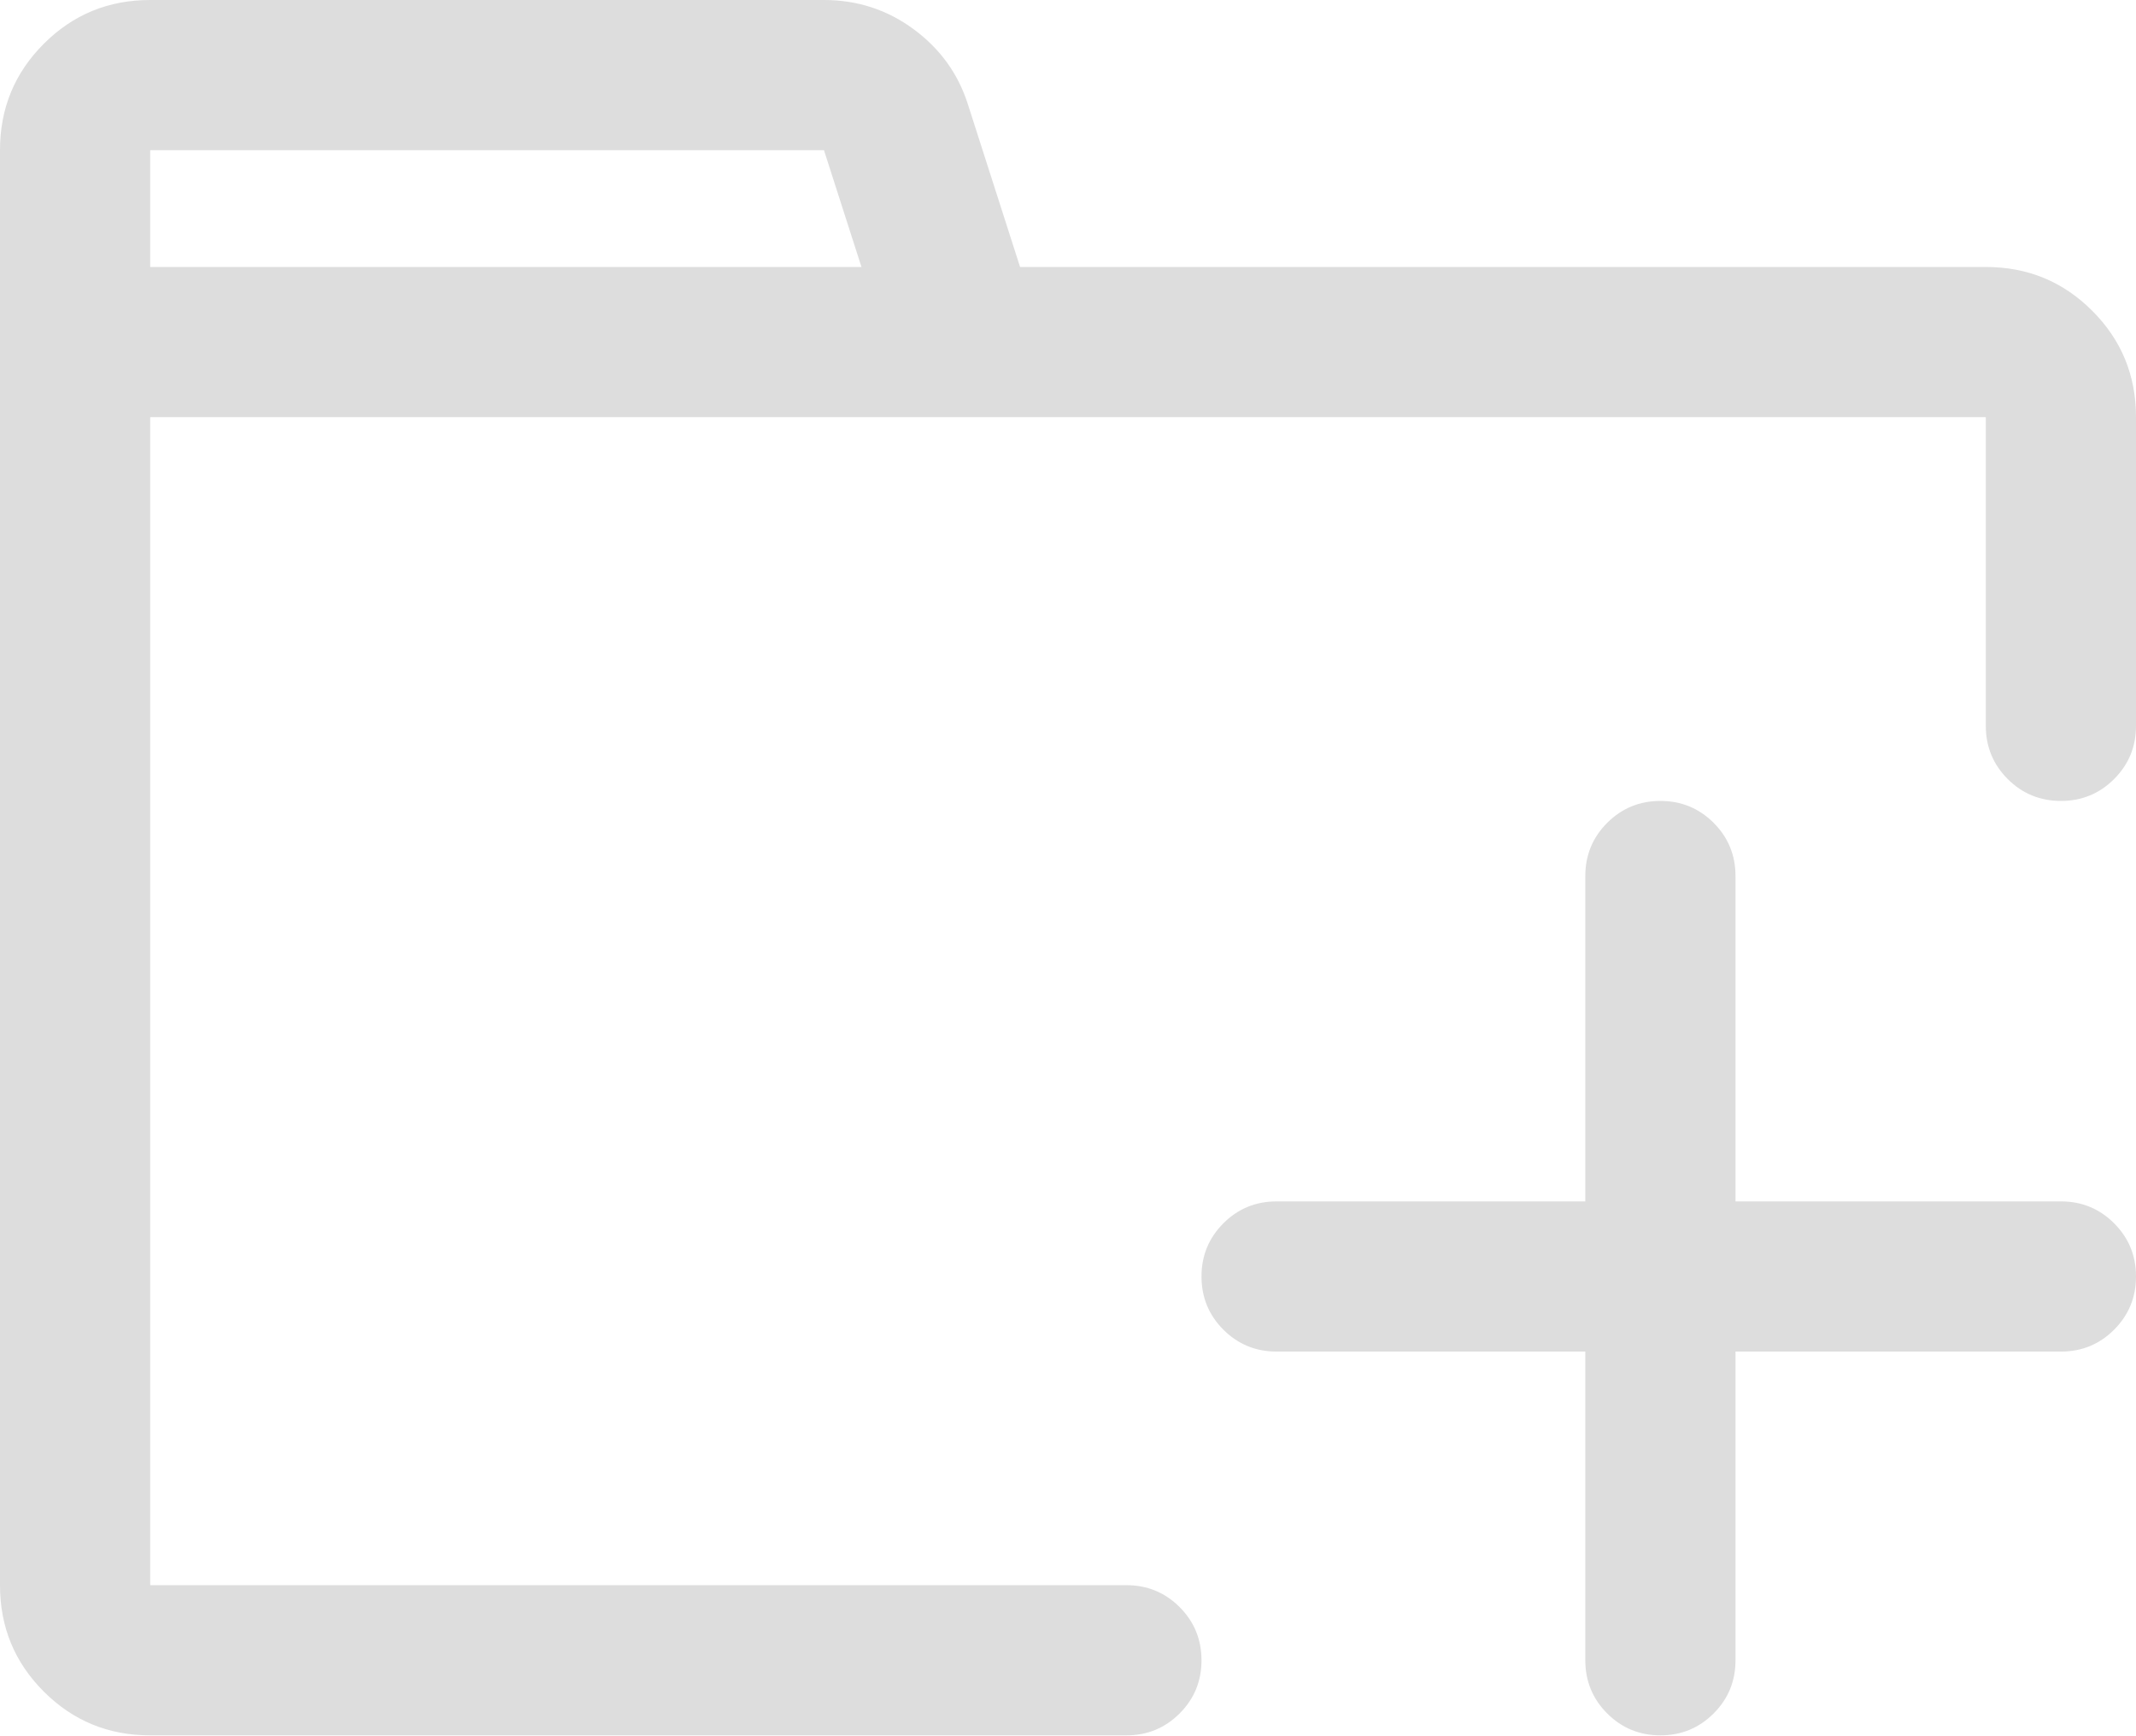
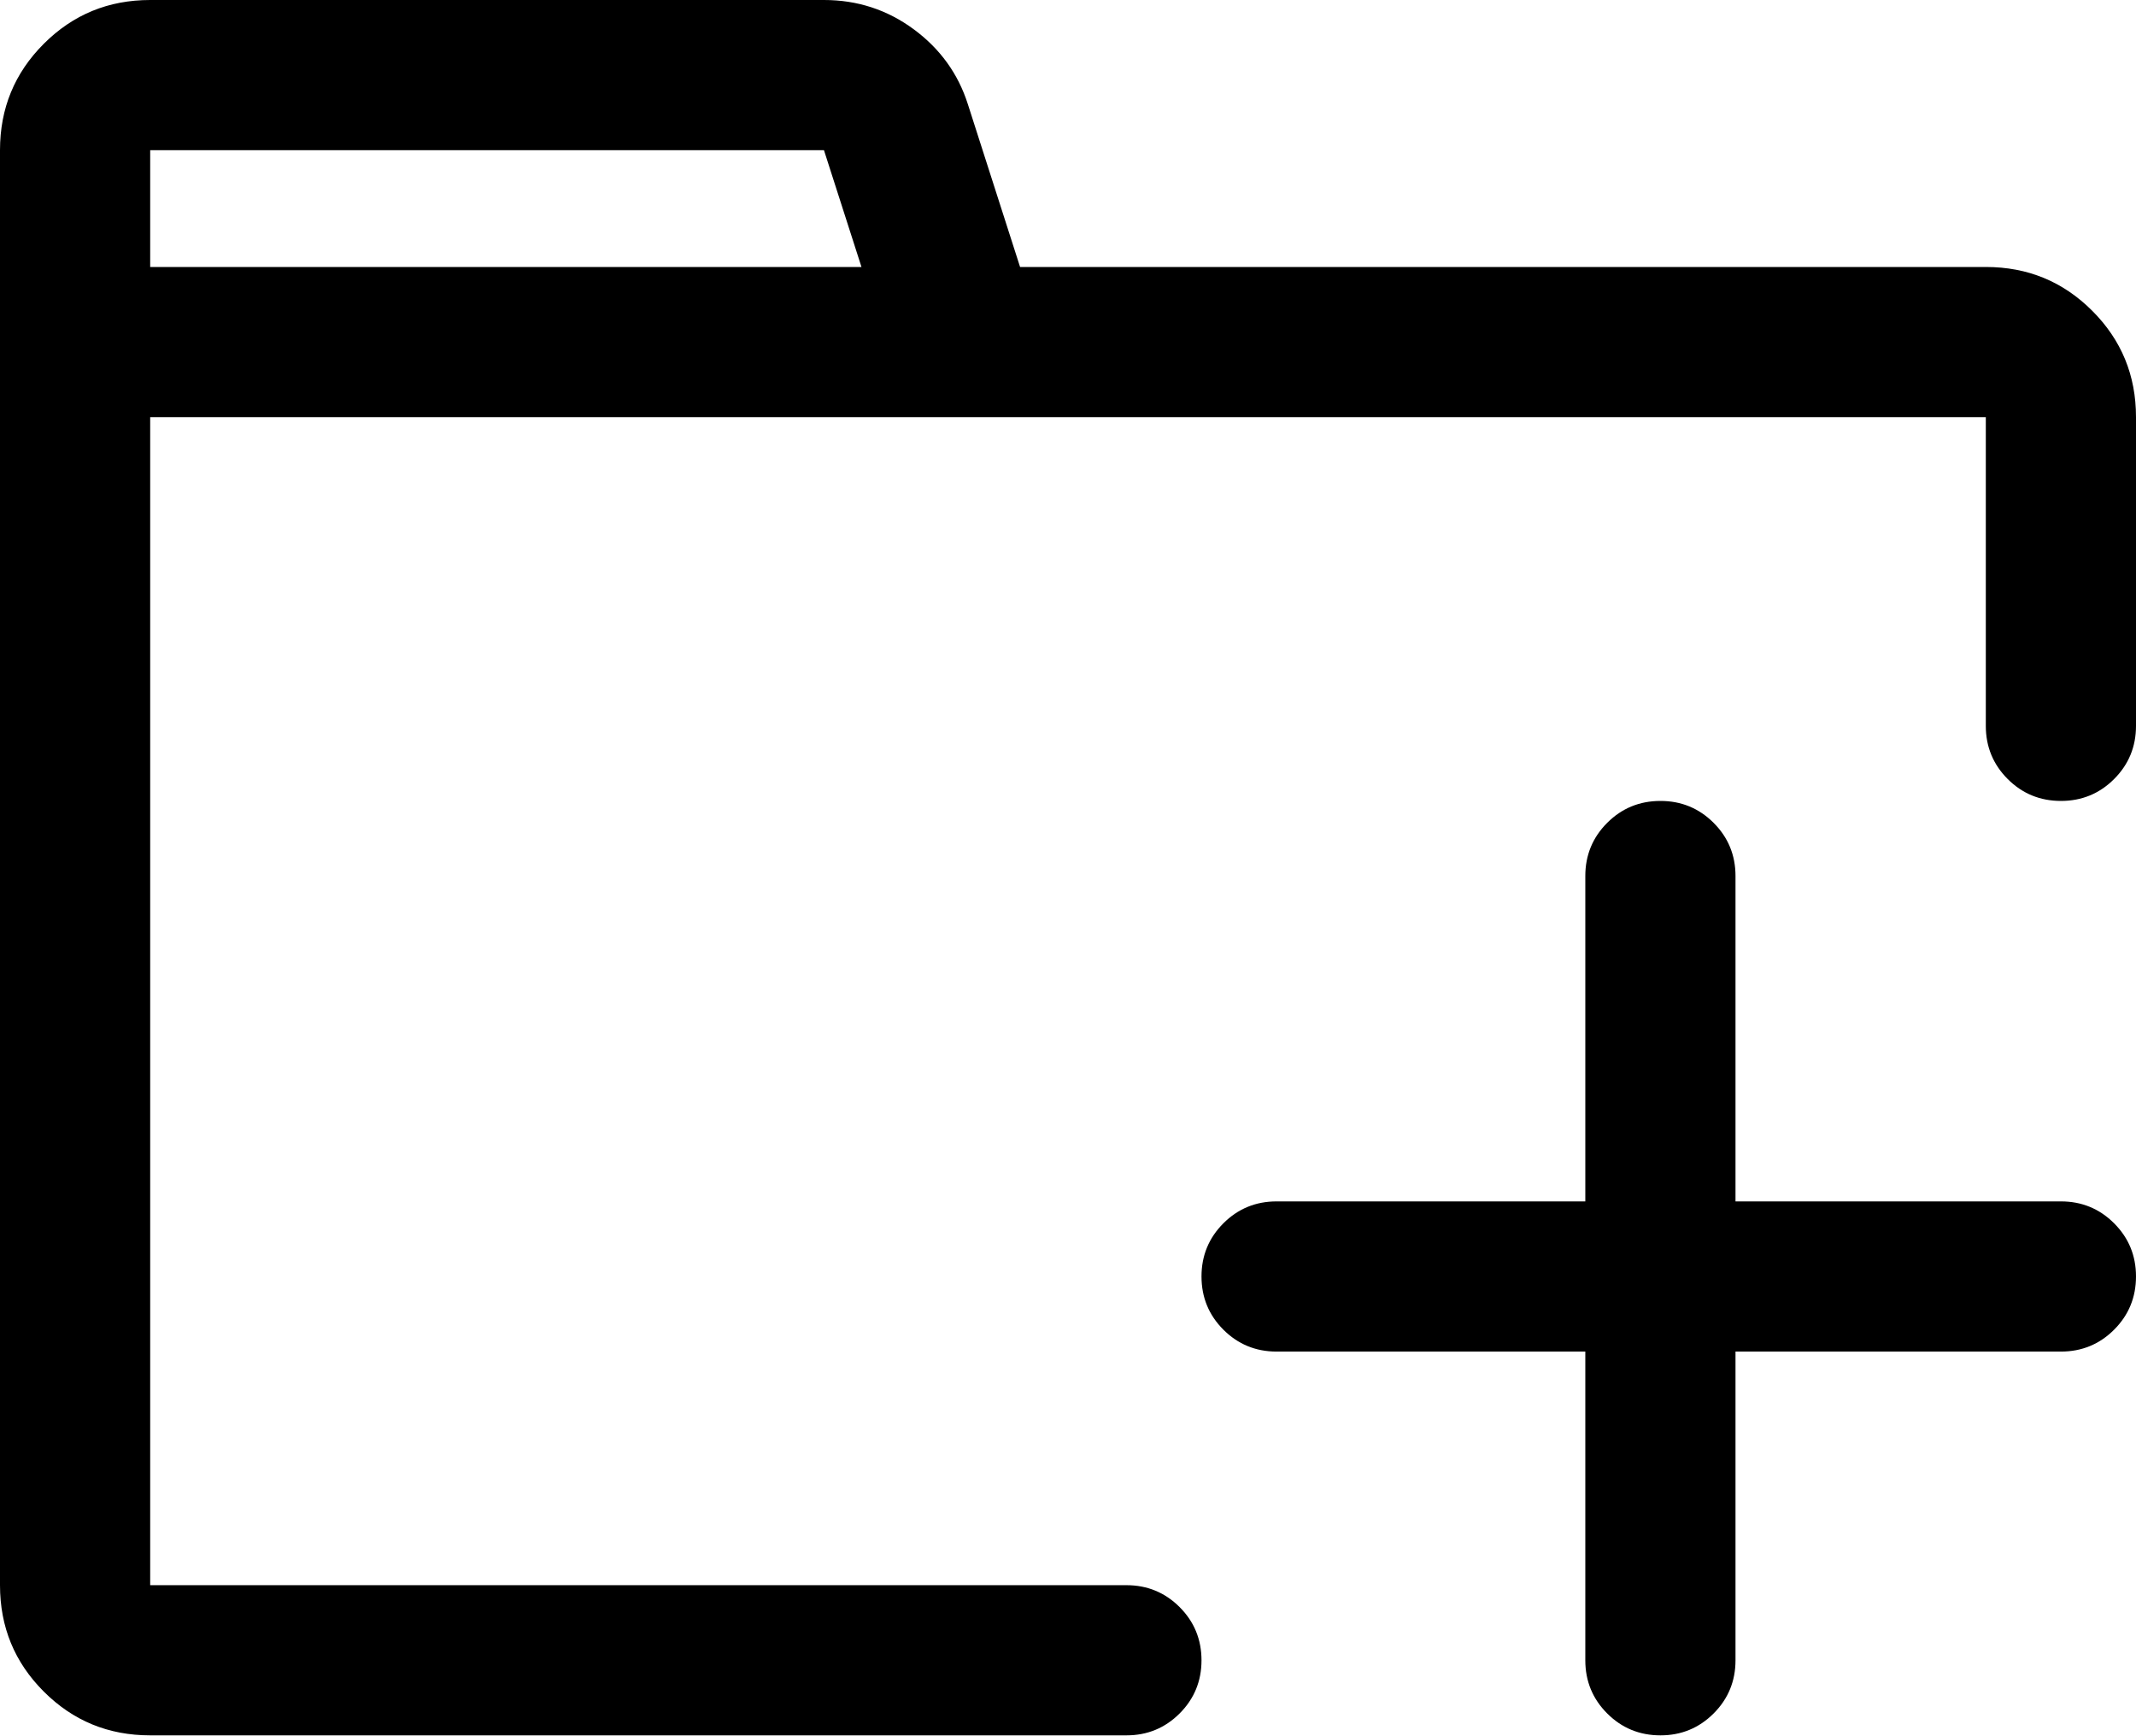
<svg xmlns="http://www.w3.org/2000/svg" width="16px" height="13px" viewBox="0 0 16 13" version="1.1">
-   <g id="User-Flows" stroke="none" stroke-width="1" fill="none" fill-rule="evenodd">
-     <g id="Screens/Colors-1" transform="translate(-604, -84)" fill="#DDDDDD" fill-rule="nonzero">
-       <g id="Group" transform="translate(172, 80)">
-         <path d="M440.438,17 C440.594,17 440.727,16.945 440.836,16.836 C440.945,16.727 441,16.594 441,16.438 C441,16.281 440.945,16.148 440.836,16.039 C440.727,15.93 440.594,15.875 440.438,15.875 L433.125,15.875 L433.125,7.125 L446.875,7.125 L446.875,9.438 C446.875,9.594 446.93,9.727 447.039,9.836 C447.148,9.945 447.281,10 447.438,10 C447.594,10 447.727,9.945 447.836,9.836 C447.945,9.727 448,9.594 448,9.438 L448,7.125 C448,6.812 447.891,6.547 447.672,6.328 C447.453,6.109 447.188,6 446.875,6 L439.641,6 L439.25,4.781 C439.177,4.552 439.042,4.365 438.844,4.219 C438.646,4.073 438.422,4 438.172,4 L433.125,4 C432.812,4 432.547,4.109 432.328,4.328 C432.109,4.547 432,4.812 432,5.125 L432,15.875 C432,16.188 432.109,16.453 432.328,16.672 C432.547,16.891 432.812,17 433.125,17 L440.438,17 Z M438.453,6 L433.125,6 L433.125,5.125 L438.172,5.125 L438.453,6 Z M444.438,17 C444.594,17 444.727,16.945 444.836,16.836 C444.945,16.727 445,16.594 445,16.438 L445,14.125 L447.438,14.125 C447.594,14.125 447.727,14.07 447.836,13.961 C447.945,13.852 448,13.719 448,13.562 C448,13.406 447.945,13.273 447.836,13.164 C447.727,13.055 447.594,13 447.438,13 L445,13 L445,10.562 C445,10.406 444.945,10.273 444.836,10.164 C444.727,10.055 444.594,10 444.438,10 C444.281,10 444.148,10.055 444.039,10.164 C443.93,10.273 443.875,10.406 443.875,10.562 L443.875,13 L441.562,13 C441.406,13 441.273,13.055 441.164,13.164 C441.055,13.273 441,13.406 441,13.562 C441,13.719 441.055,13.852 441.164,13.961 C441.273,14.07 441.406,14.125 441.562,14.125 L443.875,14.125 L443.875,16.438 C443.875,16.594 443.93,16.727 444.039,16.836 C444.148,16.945 444.281,17 444.438,17 Z" id="" />
-       </g>
-     </g>
+   <g transform="translate(-432, -4)">
+     <path d="M440.438,17 C440.594,17 440.727,16.945 440.836,16.836 C440.945,16.727 441,16.594 441,16.438 C441,16.281 440.945,16.148 440.836,16.039 C440.727,15.93 440.594,15.875 440.438,15.875 L433.125,15.875 L433.125,7.125 L446.875,7.125 L446.875,9.438 C446.875,9.594 446.93,9.727 447.039,9.836 C447.148,9.945 447.281,10 447.438,10 C447.594,10 447.727,9.945 447.836,9.836 C447.945,9.727 448,9.594 448,9.438 L448,7.125 C448,6.812 447.891,6.547 447.672,6.328 C447.453,6.109 447.188,6 446.875,6 L439.641,6 L439.25,4.781 C439.177,4.552 439.042,4.365 438.844,4.219 C438.646,4.073 438.422,4 438.172,4 L433.125,4 C432.812,4 432.547,4.109 432.328,4.328 C432.109,4.547 432,4.812 432,5.125 L432,15.875 C432,16.188 432.109,16.453 432.328,16.672 C432.547,16.891 432.812,17 433.125,17 L440.438,17 Z M438.453,6 L433.125,6 L433.125,5.125 L438.172,5.125 L438.453,6 Z M444.438,17 C444.594,17 444.727,16.945 444.836,16.836 C444.945,16.727 445,16.594 445,16.438 L445,14.125 L447.438,14.125 C447.594,14.125 447.727,14.07 447.836,13.961 C447.945,13.852 448,13.719 448,13.562 C448,13.406 447.945,13.273 447.836,13.164 C447.727,13.055 447.594,13 447.438,13 L445,13 L445,10.562 C445,10.406 444.945,10.273 444.836,10.164 C444.727,10.055 444.594,10 444.438,10 C444.281,10 444.148,10.055 444.039,10.164 C443.93,10.273 443.875,10.406 443.875,10.562 L443.875,13 L441.562,13 C441.406,13 441.273,13.055 441.164,13.164 C441.055,13.273 441,13.406 441,13.562 C441,13.719 441.055,13.852 441.164,13.961 C441.273,14.07 441.406,14.125 441.562,14.125 L443.875,14.125 L443.875,16.438 C443.875,16.594 443.93,16.727 444.039,16.836 C444.148,16.945 444.281,17 444.438,17 Z" />
  </g>
</svg>
